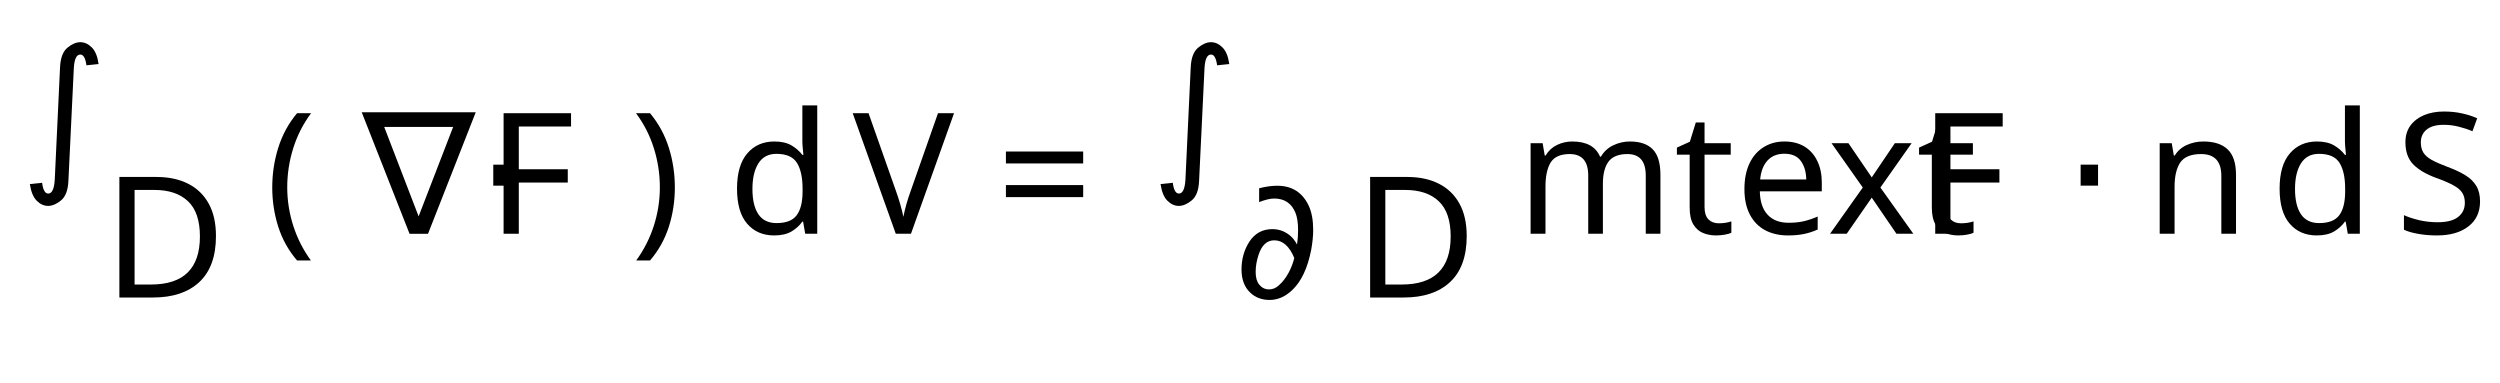
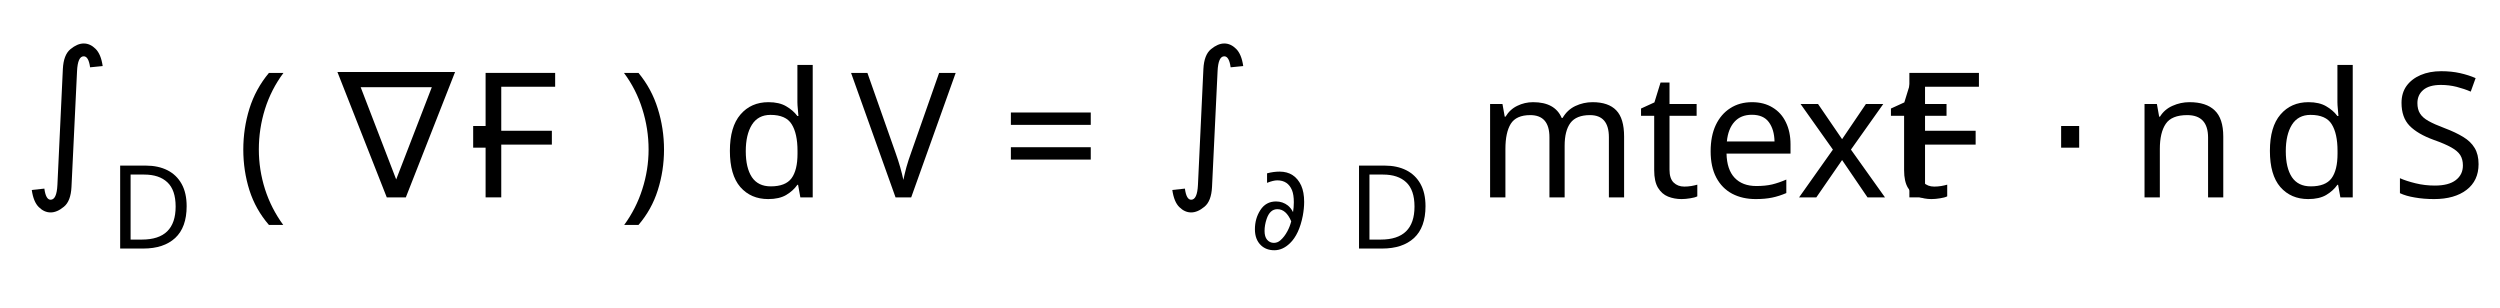
- <svg xmlns="http://www.w3.org/2000/svg" version="1.1" width="370.075" height="56.625">
+ <svg xmlns="http://www.w3.org/2000/svg" version="1.1" width="344.272" height="42.28">
  <style>@font-face {font-family: "STIXGeneral-Italic";src: url("../../STIXv1.1.1-webfonts/stix-web/STIXGeneral-Italic.woff");}</style>
-   <text x="3" y="25.167" fill="#000000" font-family="STIXGeneral-Italic" font-size="25">∫</text>
-   <text x="15.25" y="44.042" fill="#000000" font-family="STIXGeneral-Italic" font-size="25">D</text>
-   <text x="39.3" y="34.604" fill="#000000" font-family="STIXGeneral-Italic" font-size="25">(</text>
-   <text x="53.625" y="34.604" fill="#000000" font-family="STIXGeneral-Italic" font-size="25">∇⋅</text>
-   <text x="72.125" y="34.604" fill="#000000" font-family="STIXGeneral-Italic" font-size="25">F</text>
-   <text x="93.4" y="34.604" fill="#000000" font-family="STIXGeneral-Italic" font-size="25">)</text>
-   <text x="107.725" y="34.604" fill="#000000" font-family="STIXGeneral-Italic" font-size="25">d</text>
-   <text x="126.225" y="34.604" fill="#000000" font-family="STIXGeneral-Italic" font-size="25">V</text>
-   <text x="147.5" y="34.604" fill="#000000" font-family="STIXGeneral-Italic" font-size="25">=</text>
-   <text x="170.375" y="25.167" fill="#000000" font-family="STIXGeneral-Italic" font-size="25">∫</text>
-   <text x="182.625" y="44.042" fill="#000000" font-family="STIXGeneral-Italic" font-size="25">∂</text>
-   <text x="200.4" y="44.042" fill="#000000" font-family="STIXGeneral-Italic" font-size="25">D</text>
-   <text x="224.45" y="34.604" fill="#000000" font-family="STIXGeneral-Italic" font-size="25">mtext</text>
-   <text x="284.05" y="34.604" fill="#000000" font-family="STIXGeneral-Italic" font-size="25">F</text>
-   <text x="305.325" y="34.604" fill="#000000" font-family="STIXGeneral-Italic" font-size="25">⋅</text>
-   <text x="317.575" y="34.604" fill="#000000" font-family="STIXGeneral-Italic" font-size="25">n</text>
-   <text x="336.075" y="34.604" fill="#000000" font-family="STIXGeneral-Italic" font-size="25">d</text>
-   <text x="354.575" y="34.604" fill="#000000" font-family="STIXGeneral-Italic" font-size="25">S</text>
+   <text x="3" y="24.16" fill="#000000" font-family="STIXGeneral-Italic" font-size="24">∫</text>
+   <text x="15" y="34.227" fill="#000000" font-family="STIXGeneral-Italic" font-size="16">D</text>
+   <text x="32.552" y="27.18" fill="#000000" font-family="STIXGeneral-Italic" font-size="24">(</text>
+   <text x="46.544" y="27.18" fill="#000000" font-family="STIXGeneral-Italic" font-size="24">∇⋅</text>
+   <text x="64.544" y="27.18" fill="#000000" font-family="STIXGeneral-Italic" font-size="24">F</text>
+   <text x="85.208" y="27.18" fill="#000000" font-family="STIXGeneral-Italic" font-size="24">)</text>
+   <text x="99.2" y="27.18" fill="#000000" font-family="STIXGeneral-Italic" font-size="24">d</text>
+   <text x="117.2" y="27.18" fill="#000000" font-family="STIXGeneral-Italic" font-size="24">V</text>
+   <text x="137.864" y="27.18" fill="#000000" font-family="STIXGeneral-Italic" font-size="24">=</text>
+   <text x="160.064" y="24.16" fill="#000000" font-family="STIXGeneral-Italic" font-size="24">∫</text>
+   <text x="172.064" y="34.227" fill="#000000" font-family="STIXGeneral-Italic" font-size="16">∂</text>
+   <text x="185.6" y="34.227" fill="#000000" font-family="STIXGeneral-Italic" font-size="16">D</text>
+   <text x="203.152" y="27.18" fill="#000000" font-family="STIXGeneral-Italic" font-size="24">mtext</text>
+   <text x="260.608" y="27.18" fill="#000000" font-family="STIXGeneral-Italic" font-size="24">F</text>
+   <text x="281.272" y="27.18" fill="#000000" font-family="STIXGeneral-Italic" font-size="24">⋅</text>
+   <text x="293.272" y="27.18" fill="#000000" font-family="STIXGeneral-Italic" font-size="24">n</text>
+   <text x="311.272" y="27.18" fill="#000000" font-family="STIXGeneral-Italic" font-size="24">d</text>
+   <text x="329.272" y="27.18" fill="#000000" font-family="STIXGeneral-Italic" font-size="24">S</text>
</svg>
